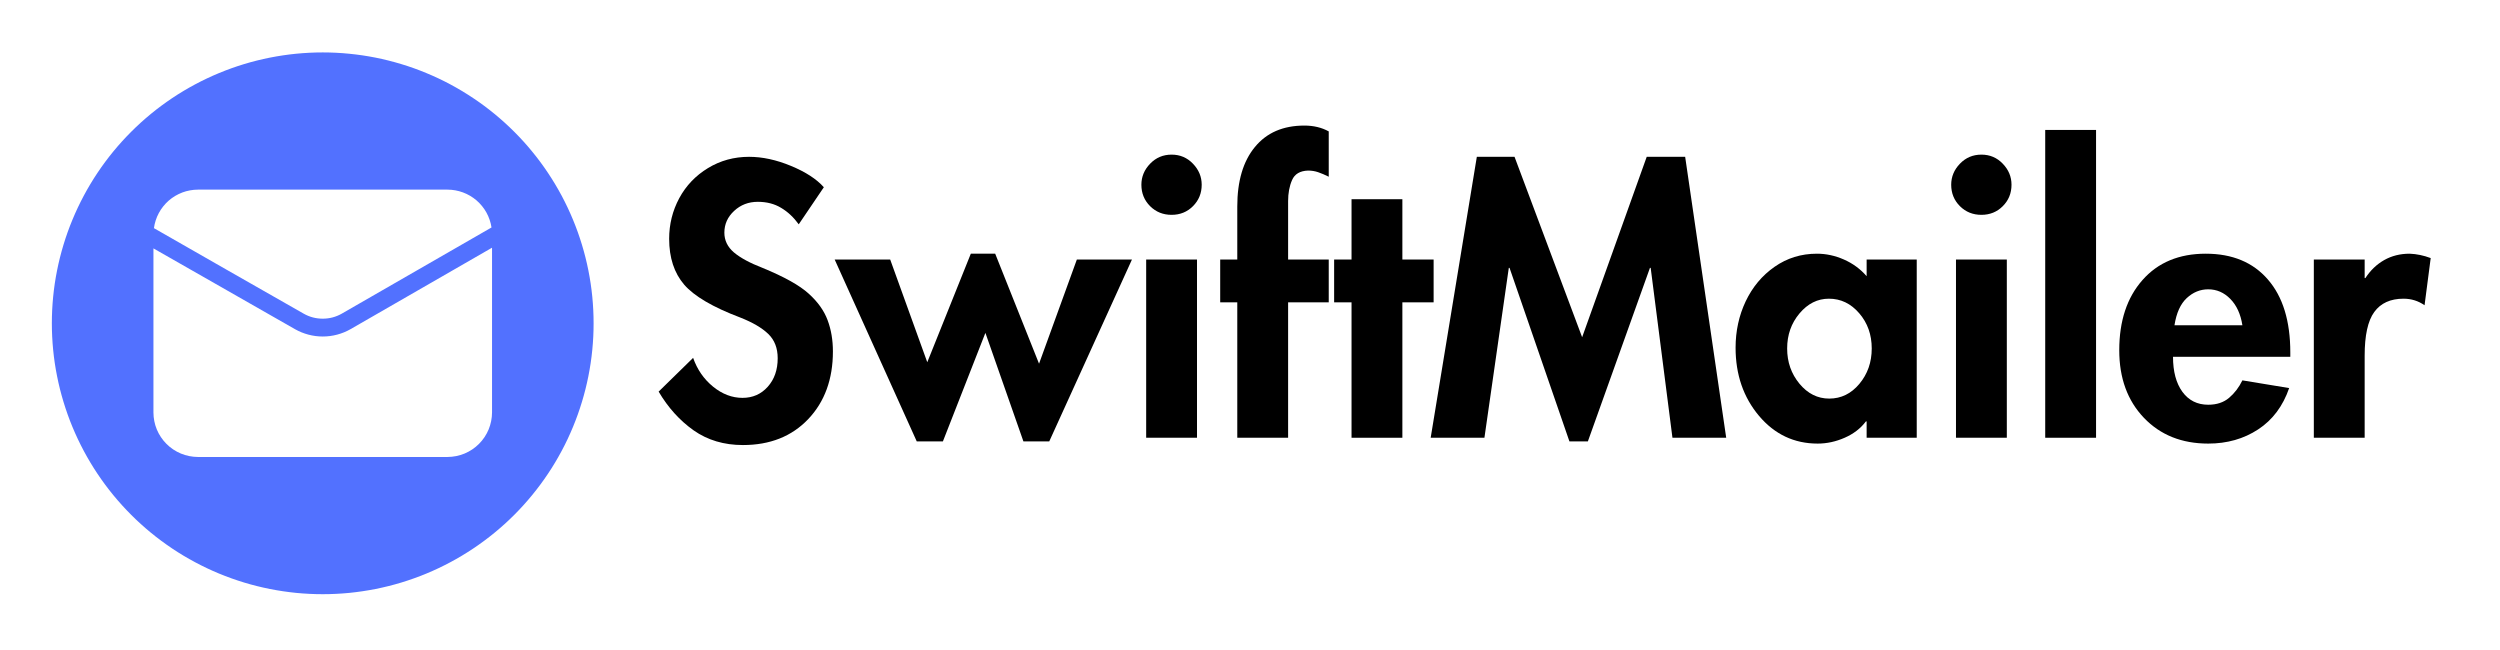
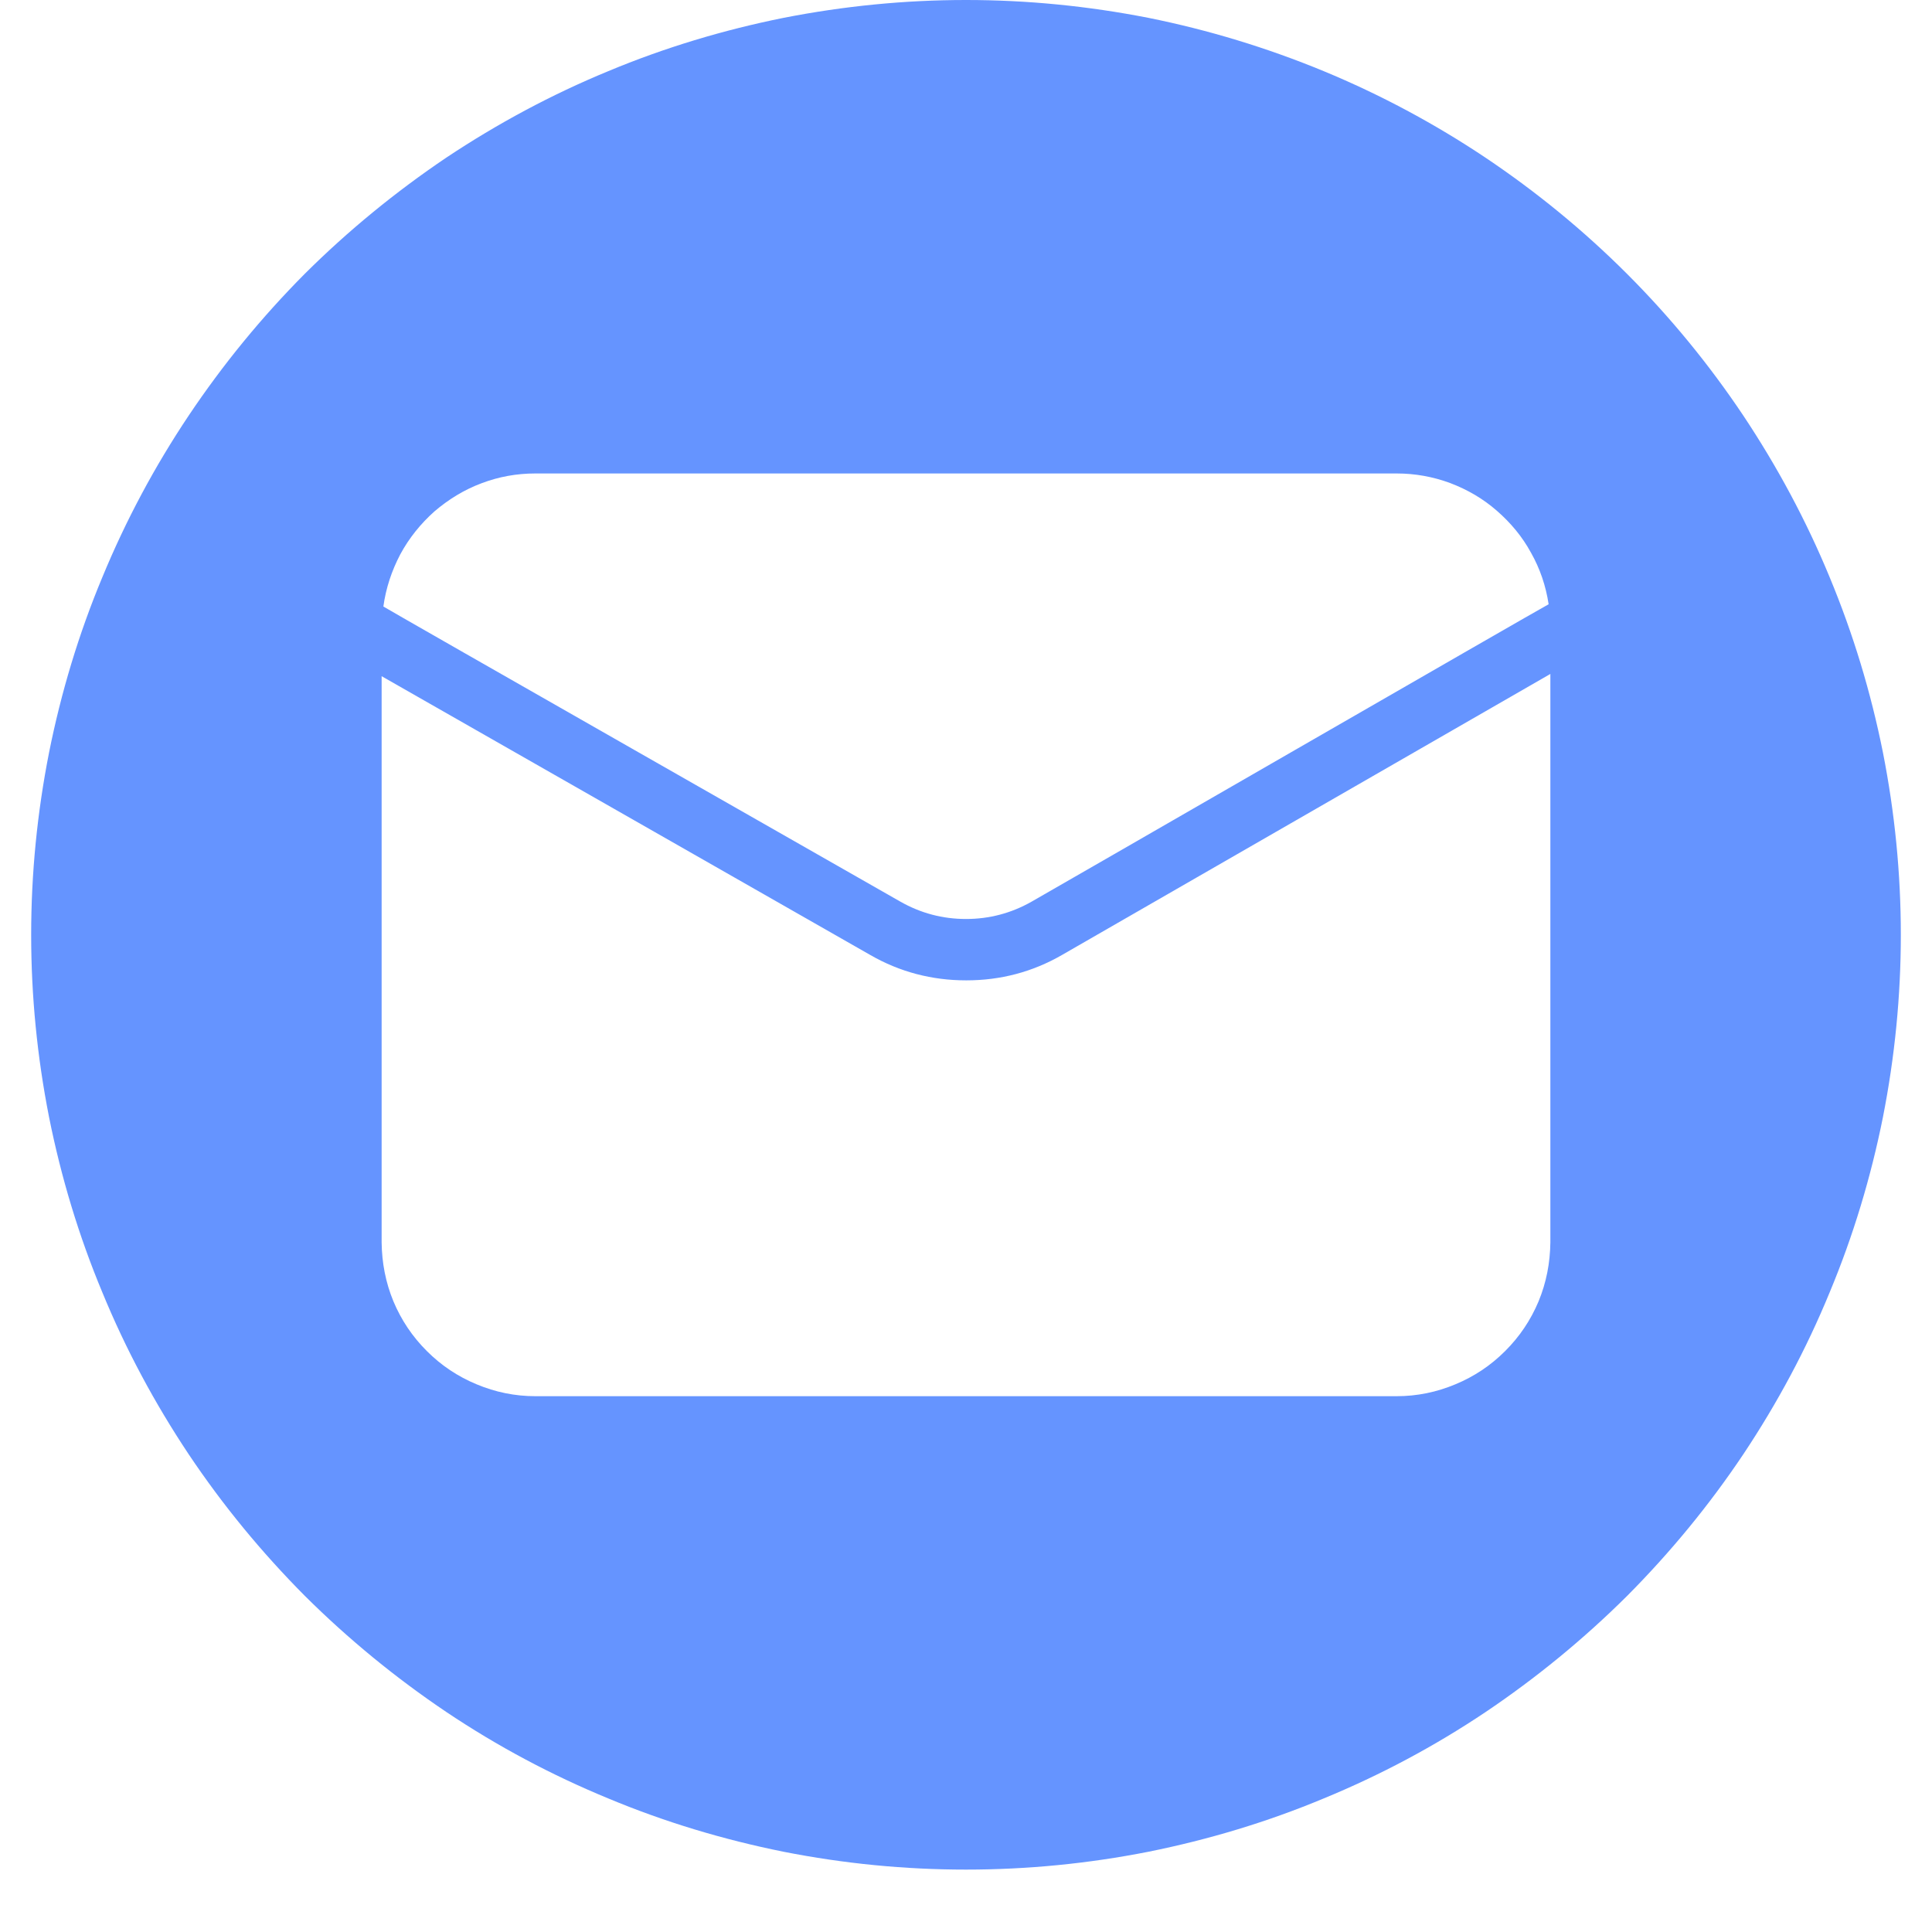
- <svg xmlns="http://www.w3.org/2000/svg" width="500" zoomAndPan="magnify" viewBox="0 0 375 97.5" height="130" preserveAspectRatio="xMidYMid meet" version="1.0">
+ <svg xmlns="http://www.w3.org/2000/svg" width="40" zoomAndPan="magnify" viewBox="0 0 30 30" height="40" preserveAspectRatio="xMidYMid meet" version="1.0">
  <defs>
-     <g />
-     <clipPath id="0fb0b88691">
-       <path d="M 7.777 7.863 L 89.109 7.863 L 89.109 89.199 L 7.777 89.199 Z M 7.777 7.863 " clip-rule="nonzero" />
+     <clipPath id="2b25b93005">
+       <path d="M 0.484 0 L 29.516 0 L 29.516 29.031 L 0.484 29.031 Z M 0.484 0 " clip-rule="nonzero" />
    </clipPath>
  </defs>
-   <g clip-path="url(#0fb0b88691)">
-     <path fill="#5271ff" d="M 48.41 7.863 C 47.078 7.863 45.75 7.93 44.426 8.059 C 43.102 8.191 41.785 8.387 40.48 8.645 C 39.176 8.906 37.887 9.227 36.613 9.613 C 35.34 10 34.09 10.449 32.859 10.957 C 31.629 11.469 30.43 12.035 29.254 12.664 C 28.082 13.289 26.941 13.973 25.836 14.711 C 24.73 15.453 23.66 16.242 22.633 17.086 C 21.605 17.934 20.617 18.824 19.68 19.766 C 18.738 20.707 17.844 21.691 17 22.719 C 16.156 23.75 15.363 24.816 14.625 25.922 C 13.887 27.027 13.203 28.168 12.574 29.344 C 11.949 30.516 11.379 31.719 10.871 32.949 C 10.359 34.176 9.914 35.43 9.527 36.703 C 9.141 37.977 8.816 39.266 8.559 40.57 C 8.297 41.875 8.102 43.188 7.973 44.516 C 7.844 45.84 7.777 47.164 7.777 48.496 C 7.777 49.828 7.844 51.156 7.973 52.48 C 8.102 53.805 8.297 55.117 8.559 56.422 C 8.816 57.727 9.141 59.016 9.527 60.289 C 9.914 61.562 10.359 62.816 10.871 64.047 C 11.379 65.273 11.949 66.477 12.574 67.648 C 13.203 68.824 13.887 69.965 14.625 71.07 C 15.363 72.176 16.156 73.242 17 74.273 C 17.844 75.301 18.738 76.285 19.68 77.227 C 20.617 78.168 21.605 79.062 22.633 79.906 C 23.66 80.75 24.73 81.539 25.836 82.281 C 26.941 83.02 28.082 83.703 29.254 84.328 C 30.43 84.957 31.629 85.527 32.859 86.035 C 34.09 86.543 35.34 86.992 36.613 87.379 C 37.887 87.766 39.176 88.086 40.48 88.348 C 41.785 88.605 43.102 88.801 44.426 88.934 C 45.75 89.062 47.078 89.129 48.41 89.129 C 49.738 89.129 51.066 89.062 52.391 88.934 C 53.715 88.801 55.031 88.605 56.336 88.348 C 57.641 88.086 58.93 87.766 60.203 87.379 C 61.477 86.992 62.727 86.543 63.957 86.035 C 65.188 85.527 66.387 84.957 67.562 84.328 C 68.734 83.703 69.875 83.02 70.98 82.281 C 72.09 81.539 73.156 80.75 74.184 79.906 C 75.215 79.062 76.199 78.168 77.141 77.227 C 78.082 76.285 78.973 75.301 79.816 74.273 C 80.66 73.242 81.453 72.176 82.191 71.07 C 82.934 69.965 83.613 68.824 84.242 67.648 C 84.871 66.477 85.438 65.273 85.945 64.047 C 86.457 62.816 86.902 61.562 87.289 60.289 C 87.676 59.016 88 57.727 88.258 56.422 C 88.52 55.117 88.715 53.805 88.844 52.48 C 88.977 51.156 89.039 49.828 89.039 48.496 C 89.039 47.164 88.973 45.84 88.844 44.516 C 88.715 43.191 88.52 41.875 88.258 40.57 C 88 39.266 87.676 37.977 87.289 36.703 C 86.902 35.43 86.457 34.176 85.945 32.949 C 85.438 31.719 84.867 30.516 84.242 29.344 C 83.613 28.172 82.93 27.031 82.191 25.926 C 81.453 24.816 80.66 23.75 79.816 22.723 C 78.973 21.691 78.078 20.707 77.137 19.766 C 76.195 18.824 75.211 17.934 74.184 17.09 C 73.156 16.246 72.086 15.453 70.98 14.715 C 69.875 13.977 68.734 13.293 67.562 12.664 C 66.387 12.035 65.188 11.469 63.957 10.961 C 62.727 10.449 61.477 10 60.203 9.617 C 58.93 9.23 57.641 8.906 56.336 8.645 C 55.031 8.387 53.715 8.191 52.391 8.062 C 51.066 7.93 49.738 7.863 48.41 7.863 Z M 29.691 28.445 L 67.125 28.445 C 67.52 28.445 67.914 28.48 68.305 28.551 C 68.695 28.621 69.074 28.727 69.445 28.863 C 69.816 29 70.176 29.172 70.516 29.371 C 70.855 29.574 71.18 29.801 71.48 30.059 C 71.777 30.32 72.055 30.602 72.305 30.91 C 72.555 31.215 72.777 31.543 72.969 31.891 C 73.16 32.238 73.32 32.598 73.445 32.973 C 73.574 33.348 73.668 33.73 73.727 34.121 C 73.195 34.414 52.625 46.273 51.266 47.047 C 50.379 47.551 49.426 47.801 48.41 47.801 C 47.391 47.801 46.438 47.551 45.551 47.047 C 44.219 46.285 23.598 34.543 23.09 34.223 C 23.145 33.828 23.23 33.438 23.355 33.059 C 23.477 32.68 23.633 32.312 23.824 31.957 C 24.012 31.605 24.23 31.273 24.48 30.961 C 24.73 30.648 25.004 30.359 25.305 30.094 C 25.605 29.832 25.93 29.598 26.273 29.391 C 26.617 29.188 26.977 29.016 27.352 28.871 C 27.723 28.73 28.109 28.625 28.504 28.555 C 28.895 28.484 29.293 28.445 29.691 28.445 Z M 73.805 61.867 C 73.805 62.305 73.758 62.738 73.672 63.168 C 73.586 63.598 73.461 64.016 73.293 64.422 C 73.125 64.824 72.918 65.211 72.676 65.574 C 72.43 65.941 72.156 66.277 71.844 66.586 C 71.535 66.898 71.199 67.172 70.832 67.418 C 70.469 67.66 70.086 67.867 69.68 68.035 C 69.273 68.203 68.855 68.328 68.426 68.414 C 67.996 68.5 67.562 68.543 67.125 68.547 L 29.691 68.547 C 29.254 68.543 28.82 68.5 28.391 68.414 C 27.961 68.328 27.543 68.203 27.137 68.035 C 26.734 67.867 26.348 67.66 25.984 67.418 C 25.621 67.172 25.281 66.898 24.973 66.586 C 24.664 66.277 24.387 65.941 24.141 65.574 C 23.898 65.211 23.691 64.824 23.523 64.422 C 23.355 64.016 23.23 63.598 23.145 63.168 C 23.059 62.738 23.016 62.305 23.016 61.867 L 23.016 37.258 L 44.242 49.371 C 44.879 49.734 45.551 50.008 46.258 50.195 C 46.965 50.383 47.684 50.477 48.414 50.477 C 49.145 50.477 49.867 50.383 50.574 50.195 C 51.281 50.008 51.949 49.734 52.586 49.371 L 73.805 37.156 Z M 73.805 61.867 " fill-opacity="1" fill-rule="nonzero" />
-   </g>
-   <g fill="#000000" fill-opacity="1">
-     <g transform="translate(97.54529, 65.66327)">
-       <g>
-         <path d="M 22.266 -32.016 C 21.504 -33.066 20.625 -33.891 19.625 -34.484 C 18.633 -35.086 17.469 -35.391 16.125 -35.391 C 14.738 -35.391 13.555 -34.938 12.578 -34.031 C 11.598 -33.125 11.109 -32.035 11.109 -30.766 C 11.109 -29.609 11.586 -28.617 12.547 -27.797 C 13.516 -26.984 14.941 -26.211 16.828 -25.484 C 20.098 -24.141 22.41 -22.848 23.766 -21.609 C 25.129 -20.379 26.07 -19.055 26.594 -17.641 C 27.125 -16.223 27.391 -14.66 27.391 -12.953 C 27.391 -8.785 26.156 -5.398 23.688 -2.797 C 21.219 -0.203 17.953 1.094 13.891 1.094 C 11.055 1.094 8.594 0.359 6.5 -1.109 C 4.414 -2.586 2.664 -4.523 1.25 -6.922 L 6.422 -11.984 C 7.035 -10.234 8.031 -8.797 9.406 -7.672 C 10.789 -6.547 12.266 -5.984 13.828 -5.984 C 15.359 -5.984 16.617 -6.535 17.609 -7.641 C 18.609 -8.754 19.109 -10.18 19.109 -11.922 C 19.109 -13.453 18.633 -14.672 17.688 -15.578 C 16.75 -16.484 15.352 -17.301 13.5 -18.031 C 9.395 -19.582 6.586 -21.227 5.078 -22.969 C 3.578 -24.719 2.828 -27.008 2.828 -29.844 C 2.828 -32.02 3.332 -34.051 4.344 -35.938 C 5.363 -37.82 6.801 -39.328 8.656 -40.453 C 10.508 -41.578 12.562 -42.141 14.812 -42.141 C 16.812 -42.141 18.906 -41.688 21.094 -40.781 C 23.289 -39.875 24.938 -38.805 26.031 -37.578 Z M 22.266 -32.016 " />
-       </g>
-     </g>
-   </g>
-   <g fill="#000000" fill-opacity="1">
-     <g transform="translate(126.1846, 65.66327)">
-       <g>
-         <path d="M 23.094 -27.609 L 29.672 -11.109 L 35.344 -26.734 L 43.609 -26.734 L 31.203 0.547 L 27.328 0.547 L 21.625 -15.734 L 15.25 0.547 L 11.328 0.547 L -0.984 -26.734 L 7.344 -26.734 L 12.906 -11.328 L 19.438 -27.609 Z M 23.094 -27.609 " />
-       </g>
-     </g>
-   </g>
-   <g fill="#000000" fill-opacity="1">
-     <g transform="translate(168.8168, 65.66327)">
-       <g>
-         <path d="M 2.391 -37.953 C 2.391 -39.148 2.828 -40.203 3.703 -41.109 C 4.578 -42.016 5.648 -42.469 6.922 -42.469 C 8.191 -42.469 9.258 -42.016 10.125 -41.109 C 11 -40.203 11.438 -39.148 11.438 -37.953 C 11.438 -36.68 11 -35.609 10.125 -34.734 C 9.258 -33.867 8.191 -33.438 6.922 -33.438 C 5.648 -33.438 4.578 -33.867 3.703 -34.734 C 2.828 -35.609 2.391 -36.68 2.391 -37.953 Z M 10.734 -26.734 L 10.734 0 L 3.109 0 L 3.109 -26.734 Z M 10.734 -26.734 " />
-       </g>
-     </g>
-   </g>
-   <g fill="#000000" fill-opacity="1">
-     <g transform="translate(182.592, 65.66327)">
-       <g>
-         <path d="M 16.719 -39.156 C 16.133 -39.445 15.609 -39.672 15.141 -39.828 C 14.672 -39.992 14.16 -40.078 13.609 -40.078 C 12.41 -40.035 11.613 -39.562 11.219 -38.656 C 10.82 -37.75 10.625 -36.695 10.625 -35.5 L 10.625 -26.734 L 16.719 -26.734 L 16.719 -20.312 L 10.625 -20.312 L 10.625 0 L 3 0 L 3 -20.312 L 0.438 -20.312 L 0.438 -26.734 L 3 -26.734 L 3 -34.688 C 3 -38.5 3.879 -41.473 5.641 -43.609 C 7.398 -45.754 9.875 -46.828 13.062 -46.828 C 14.445 -46.828 15.664 -46.535 16.719 -45.953 Z M 16.719 -39.156 " />
-       </g>
-     </g>
-   </g>
-   <g fill="#000000" fill-opacity="1">
-     <g transform="translate(199.0895, 65.66327)">
-       <g>
-         <path d="M 11.266 -35.781 L 11.266 -26.734 L 15.953 -26.734 L 15.953 -20.312 L 11.266 -20.312 L 11.266 0 L 3.641 0 L 3.641 -20.312 L 1.031 -20.312 L 1.031 -26.734 L 3.641 -26.734 L 3.641 -35.781 Z M 11.266 -35.781 " />
-       </g>
-     </g>
-   </g>
-   <g fill="#000000" fill-opacity="1">
-     <g transform="translate(214.0081, 65.66327)">
-       <g>
-         <path d="M 13.172 -42.141 L 23.312 -15.078 L 33 -42.141 L 38.766 -42.141 L 44.922 0 L 36.859 0 L 33.594 -25.484 L 33.484 -25.484 L 24.172 0.547 L 21.406 0.547 L 12.422 -25.484 L 12.312 -25.484 L 8.656 0 L 0.594 0 L 7.516 -42.141 Z M 13.172 -42.141 " />
-       </g>
-     </g>
-   </g>
-   <g fill="#000000" fill-opacity="1">
-     <g transform="translate(259.5261, 65.66327)">
-       <g>
-         <path d="M 20.469 -26.734 L 27.984 -26.734 L 27.984 0 L 20.469 0 L 20.469 -2.453 L 20.359 -2.453 C 19.566 -1.398 18.504 -0.582 17.172 0 C 15.848 0.582 14.5 0.875 13.125 0.875 C 9.602 0.875 6.672 -0.508 4.328 -3.281 C 1.984 -6.062 0.812 -9.469 0.812 -13.5 C 0.812 -16.008 1.316 -18.332 2.328 -20.469 C 3.348 -22.613 4.789 -24.336 6.656 -25.641 C 8.531 -26.953 10.648 -27.609 13.016 -27.609 C 14.391 -27.609 15.738 -27.316 17.062 -26.734 C 18.395 -26.148 19.531 -25.316 20.469 -24.234 Z M 14.812 -20.859 C 13.102 -20.859 11.629 -20.117 10.391 -18.641 C 9.16 -17.172 8.547 -15.422 8.547 -13.391 C 8.547 -11.359 9.16 -9.598 10.391 -8.109 C 11.629 -6.617 13.117 -5.875 14.859 -5.875 C 16.641 -5.875 18.145 -6.609 19.375 -8.078 C 20.613 -9.555 21.234 -11.328 21.234 -13.391 C 21.234 -15.461 20.609 -17.223 19.359 -18.672 C 18.109 -20.129 16.594 -20.859 14.812 -20.859 Z M 14.812 -20.859 " />
-       </g>
-     </g>
-   </g>
-   <g fill="#000000" fill-opacity="1">
-     <g transform="translate(290.2888, 65.66327)">
-       <g>
-         <path d="M 2.391 -37.953 C 2.391 -39.148 2.828 -40.203 3.703 -41.109 C 4.578 -42.016 5.648 -42.469 6.922 -42.469 C 8.191 -42.469 9.258 -42.016 10.125 -41.109 C 11 -40.203 11.438 -39.148 11.438 -37.953 C 11.438 -36.68 11 -35.609 10.125 -34.734 C 9.258 -33.867 8.191 -33.438 6.922 -33.438 C 5.648 -33.438 4.578 -33.867 3.703 -34.734 C 2.828 -35.609 2.391 -36.68 2.391 -37.953 Z M 10.734 -26.734 L 10.734 0 L 3.109 0 L 3.109 -26.734 Z M 10.734 -26.734 " />
-       </g>
-     </g>
-   </g>
-   <g fill="#000000" fill-opacity="1">
-     <g transform="translate(304.064, 65.66327)">
-       <g>
-         <path d="M 10.344 -46.172 L 10.344 0 L 2.719 0 L 2.719 -46.172 Z M 10.344 -46.172 " />
-       </g>
-     </g>
-   </g>
-   <g fill="#000000" fill-opacity="1">
-     <g transform="translate(317.0769, 65.66327)">
-       <g>
-         <path d="M 8.875 -12.141 C 8.875 -9.93 9.344 -8.18 10.281 -6.891 C 11.227 -5.598 12.52 -4.953 14.156 -4.953 C 15.426 -4.953 16.469 -5.297 17.281 -5.984 C 18.102 -6.68 18.77 -7.555 19.281 -8.609 L 26.297 -7.453 C 25.359 -4.734 23.805 -2.664 21.641 -1.25 C 19.484 0.164 16.988 0.875 14.156 0.875 C 10.195 0.875 6.984 -0.41 4.516 -2.984 C 2.047 -5.566 0.812 -8.945 0.812 -13.125 C 0.812 -17.52 1.973 -21.031 4.297 -23.656 C 6.617 -26.289 9.781 -27.609 13.781 -27.609 C 17.77 -27.609 20.879 -26.316 23.109 -23.734 C 25.348 -21.16 26.469 -17.516 26.469 -12.797 L 26.469 -12.141 Z M 19.281 -16.875 C 19.02 -18.551 18.414 -19.867 17.469 -20.828 C 16.531 -21.785 15.426 -22.266 14.156 -22.266 C 12.957 -22.266 11.883 -21.828 10.938 -20.953 C 10 -20.086 9.383 -18.727 9.094 -16.875 Z M 19.281 -16.875 " />
-       </g>
-     </g>
-   </g>
-   <g fill="#000000" fill-opacity="1">
-     <g transform="translate(344.355, 65.66327)">
-       <g>
-         <path d="M 19.328 -19.875 C 18.391 -20.531 17.336 -20.859 16.172 -20.859 C 14.211 -20.859 12.75 -20.191 11.781 -18.859 C 10.82 -17.535 10.344 -15.352 10.344 -12.312 L 10.344 0 L 2.719 0 L 2.719 -26.734 L 10.344 -26.734 L 10.344 -23.953 L 10.453 -23.953 C 11.211 -25.117 12.156 -26.02 13.281 -26.656 C 14.406 -27.289 15.676 -27.609 17.094 -27.609 C 18.145 -27.566 19.195 -27.348 20.25 -26.953 Z M 19.328 -19.875 " />
-       </g>
-     </g>
+   <g clip-path="url(#2b25b93005)">
+     <path fill="#6594ff" d="M 15 0 C 14.047 0 13.102 0.094 12.168 0.277 C 11.234 0.465 10.324 0.738 9.445 1.105 C 8.562 1.469 7.727 1.918 6.934 2.445 C 6.145 2.977 5.41 3.578 4.734 4.25 C 4.062 4.926 3.461 5.66 2.93 6.453 C 2.402 7.242 1.953 8.082 1.59 8.961 C 1.223 9.84 0.949 10.75 0.762 11.684 C 0.578 12.617 0.484 13.562 0.484 14.516 C 0.484 15.469 0.578 16.414 0.762 17.348 C 0.949 18.281 1.223 19.191 1.59 20.07 C 1.953 20.953 2.402 21.789 2.93 22.582 C 3.461 23.375 4.062 24.105 4.734 24.781 C 5.41 25.453 6.145 26.055 6.934 26.586 C 7.727 27.117 8.562 27.562 9.445 27.926 C 10.324 28.293 11.234 28.566 12.168 28.754 C 13.102 28.938 14.047 29.031 15 29.031 C 15.953 29.031 16.898 28.938 17.832 28.754 C 18.766 28.566 19.676 28.293 20.555 27.926 C 21.438 27.562 22.273 27.117 23.066 26.586 C 23.855 26.055 24.59 25.453 25.266 24.781 C 25.938 24.105 26.539 23.375 27.07 22.582 C 27.598 21.789 28.047 20.953 28.41 20.07 C 28.777 19.191 29.051 18.281 29.238 17.348 C 29.422 16.414 29.516 15.469 29.516 14.516 C 29.516 13.562 29.422 12.617 29.238 11.684 C 29.051 10.75 28.777 9.844 28.41 8.961 C 28.047 8.082 27.598 7.246 27.07 6.453 C 26.539 5.66 25.938 4.926 25.266 4.254 C 24.59 3.578 23.855 2.977 23.062 2.445 C 22.273 1.918 21.434 1.469 20.555 1.105 C 19.676 0.742 18.766 0.465 17.832 0.277 C 16.898 0.094 15.953 0 15 0 Z M 8.312 7.352 L 21.688 7.352 C 21.973 7.352 22.25 7.402 22.516 7.5 C 22.785 7.602 23.027 7.742 23.242 7.93 C 23.457 8.117 23.637 8.332 23.773 8.582 C 23.914 8.832 24.004 9.098 24.047 9.383 C 23.855 9.484 16.508 13.723 16.02 14 C 15.703 14.18 15.363 14.27 15 14.27 C 14.637 14.27 14.297 14.18 13.98 14 C 13.504 13.727 6.137 9.531 5.953 9.418 C 5.992 9.133 6.082 8.863 6.215 8.609 C 6.352 8.355 6.531 8.133 6.746 7.941 C 6.965 7.754 7.207 7.605 7.477 7.504 C 7.746 7.402 8.023 7.352 8.312 7.352 Z M 24.074 19.293 C 24.07 19.609 24.012 19.914 23.891 20.207 C 23.77 20.496 23.598 20.754 23.371 20.98 C 23.148 21.203 22.891 21.375 22.598 21.496 C 22.309 21.617 22.004 21.68 21.688 21.68 L 8.312 21.68 C 7.996 21.68 7.691 21.617 7.402 21.496 C 7.109 21.375 6.852 21.203 6.629 20.98 C 6.402 20.754 6.23 20.496 6.109 20.207 C 5.988 19.914 5.93 19.609 5.926 19.293 L 5.926 10.5 L 13.512 14.828 C 13.973 15.094 14.473 15.223 15.004 15.223 C 15.535 15.223 16.031 15.094 16.492 14.828 L 24.074 10.465 Z M 24.074 19.293 " fill-opacity="1" fill-rule="nonzero" />
  </g>
</svg>
